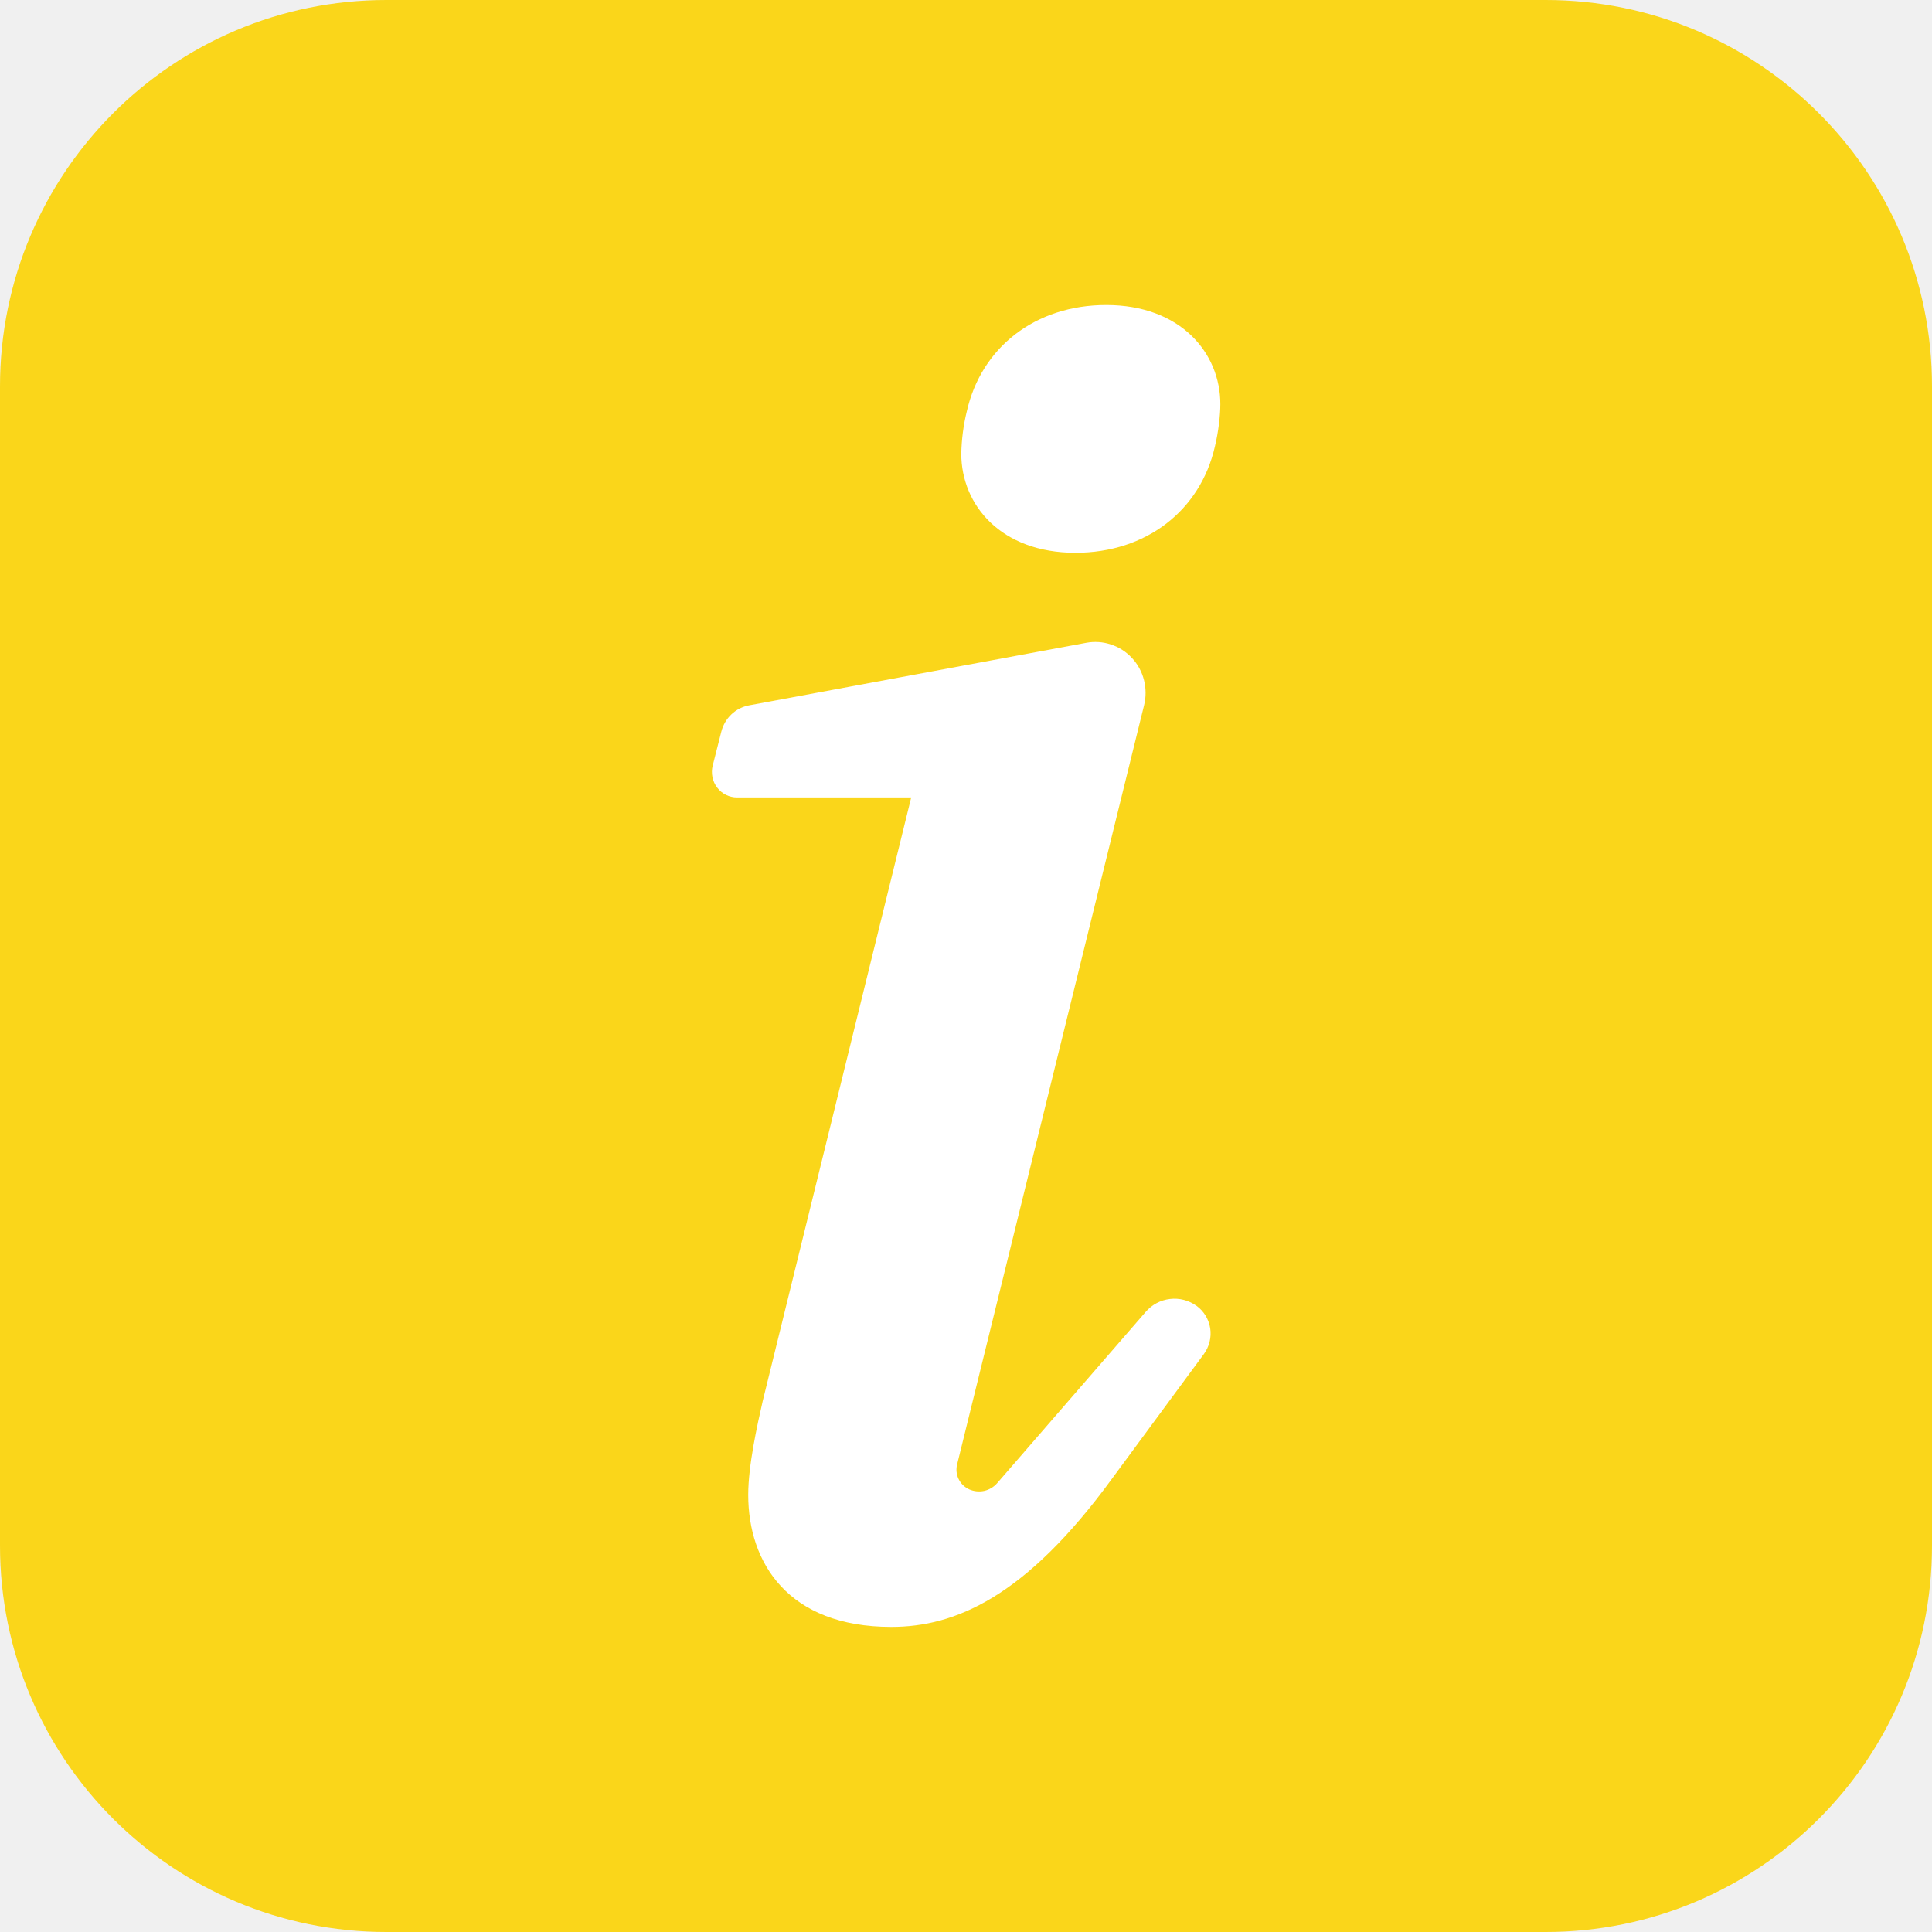
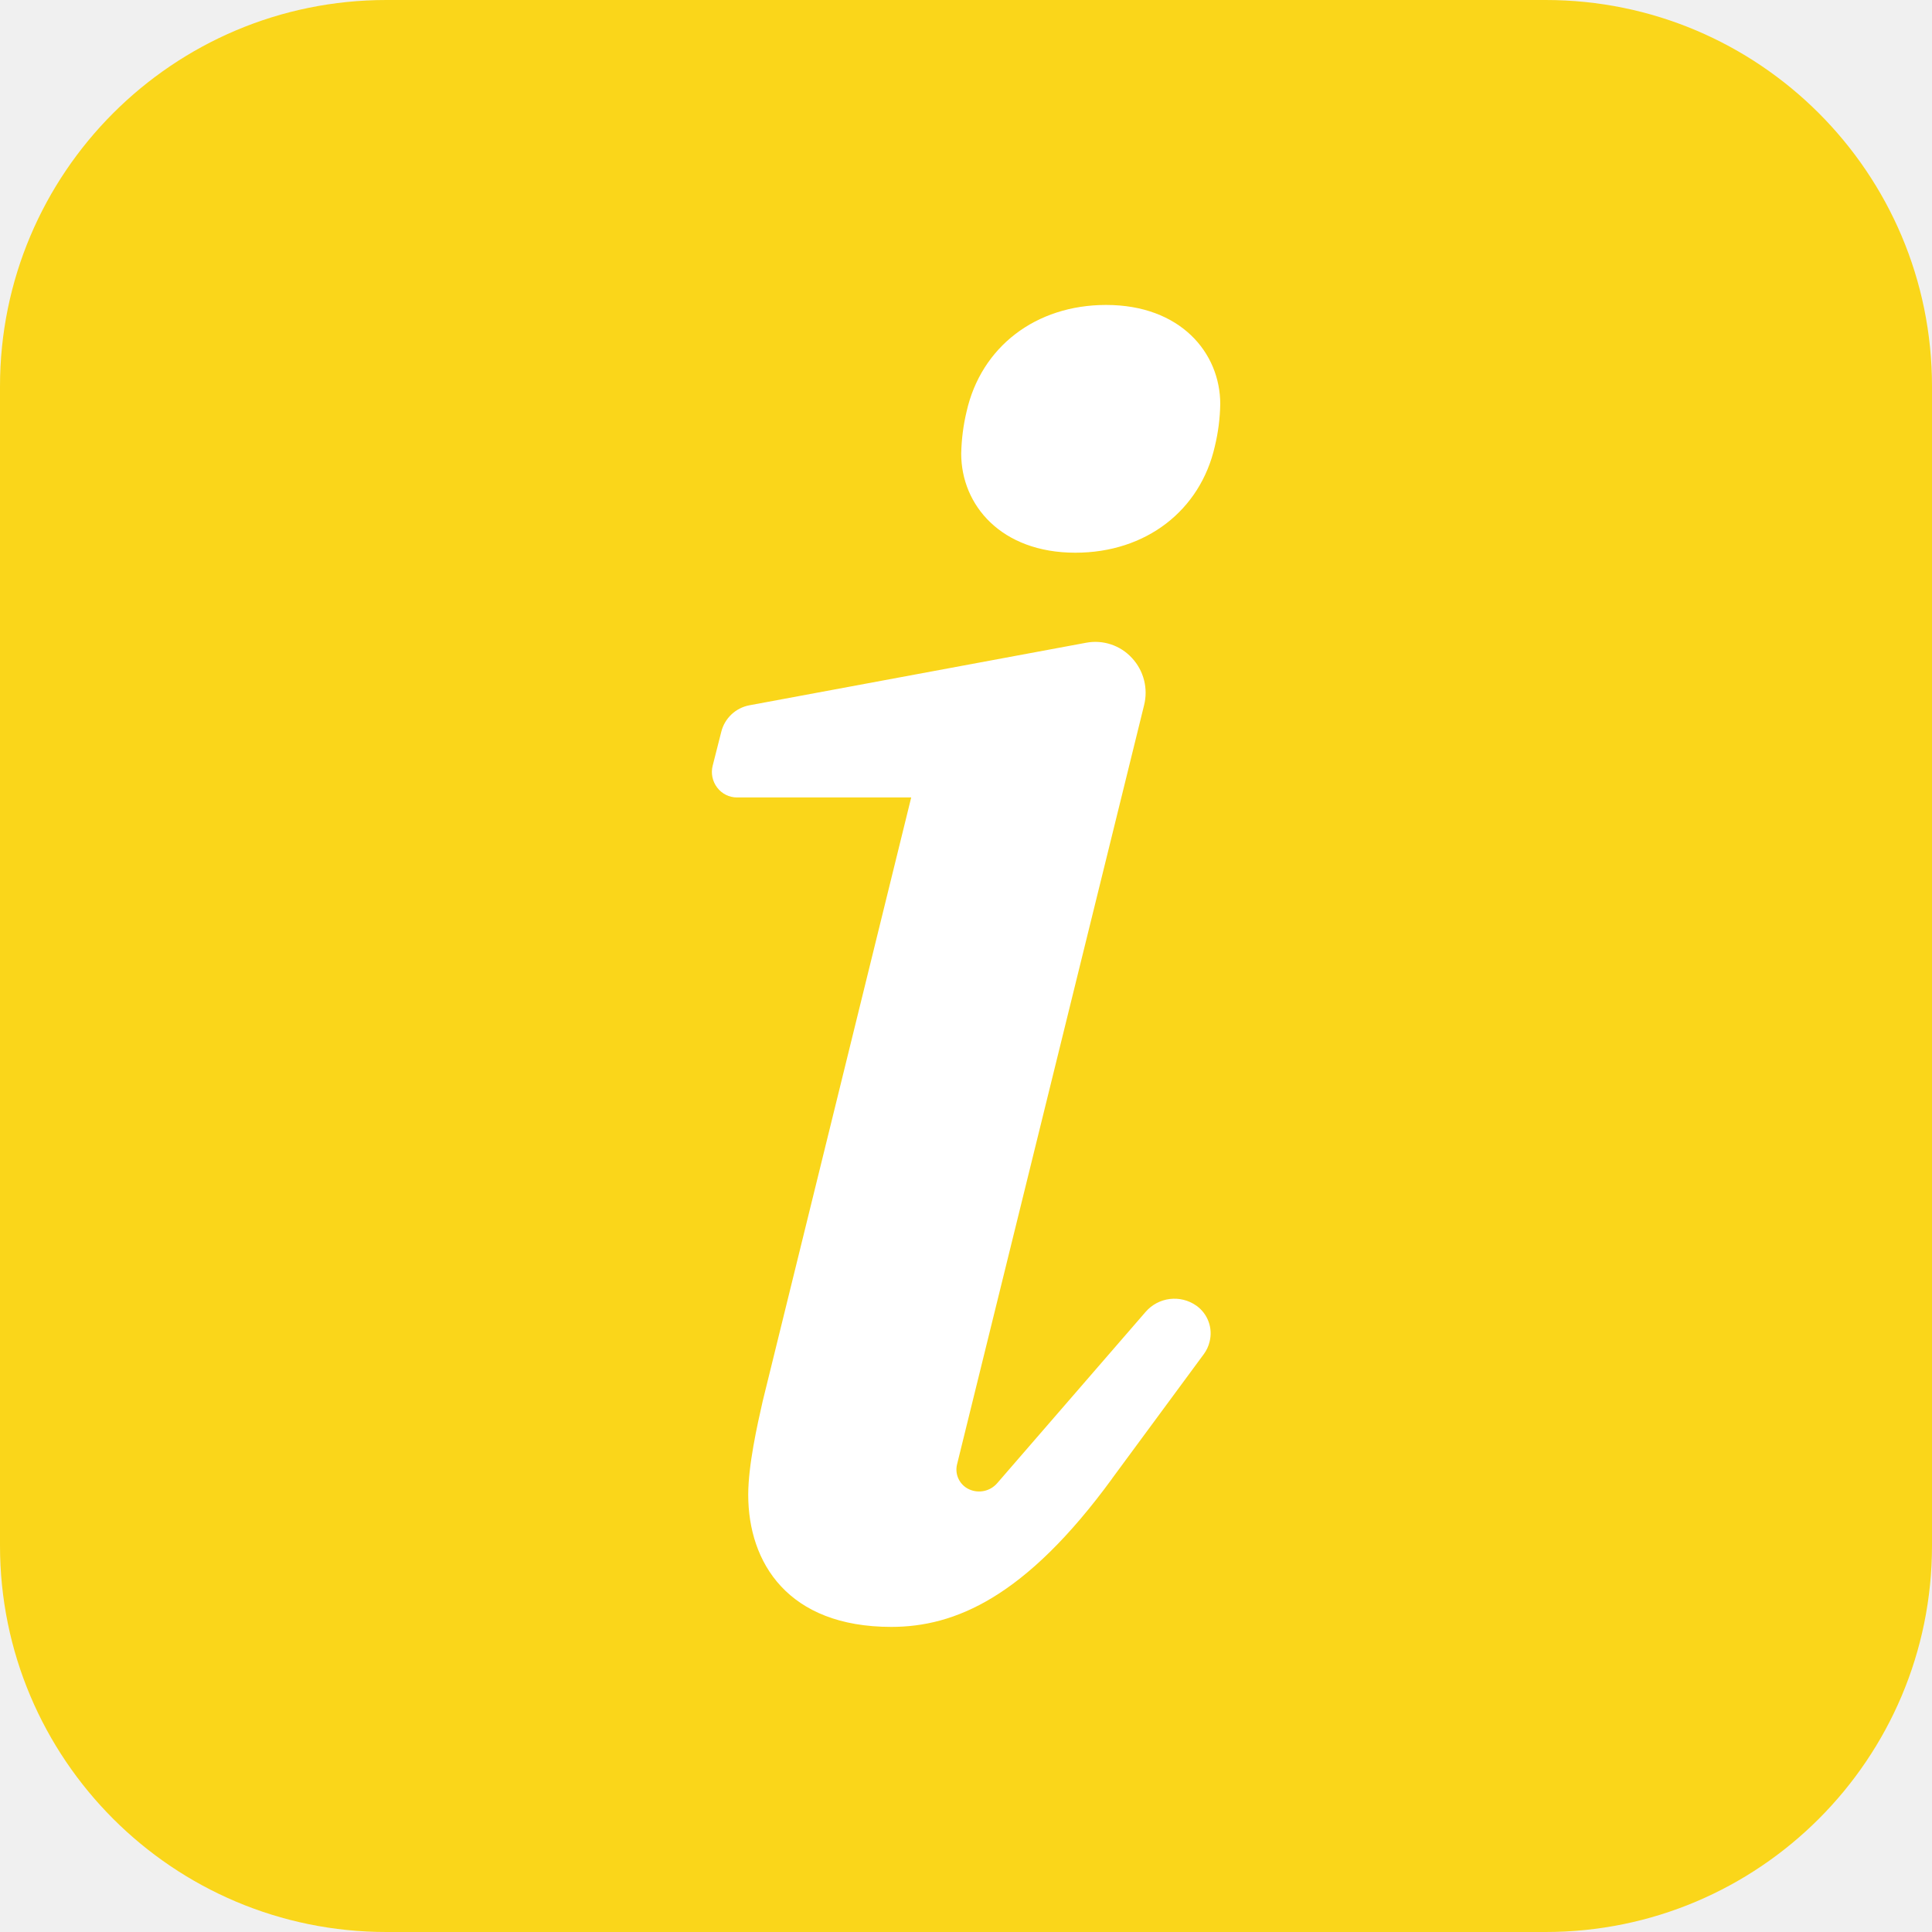
<svg xmlns="http://www.w3.org/2000/svg" width="25" height="25" viewBox="0 0 25 25" fill="none">
  <rect width="25" height="25" rx="5" fill="#FAD61A" />
-   <path fill-rule="evenodd" clip-rule="evenodd" d="M14.393 19.129C13.268 20.673 12.354 21.052 11.533 21.052C10.197 21.052 9.682 20.221 9.682 19.343C9.682 18.963 9.799 18.44 9.869 18.132L11.791 10.319H9.538C9.489 10.319 9.44 10.308 9.395 10.286C9.35 10.264 9.311 10.232 9.281 10.192C9.25 10.152 9.229 10.106 9.219 10.057C9.209 10.007 9.21 9.956 9.222 9.908L9.334 9.467C9.356 9.381 9.401 9.304 9.465 9.243C9.528 9.183 9.608 9.143 9.693 9.127L14.055 8.318C14.162 8.298 14.273 8.305 14.376 8.34C14.48 8.374 14.573 8.434 14.648 8.515C14.723 8.595 14.776 8.694 14.803 8.8C14.83 8.907 14.831 9.02 14.804 9.127L12.385 18.95C12.369 19.013 12.376 19.081 12.405 19.14C12.433 19.198 12.482 19.245 12.541 19.272C12.602 19.299 12.67 19.306 12.736 19.292C12.801 19.277 12.86 19.242 12.904 19.191L14.825 16.976C14.905 16.883 15.017 16.823 15.139 16.809C15.26 16.794 15.382 16.826 15.482 16.897C15.53 16.931 15.569 16.974 15.6 17.024C15.63 17.074 15.651 17.13 15.66 17.188C15.669 17.246 15.666 17.305 15.652 17.362C15.638 17.419 15.613 17.473 15.579 17.52L14.393 19.129ZM15.721 5.776C15.533 6.607 14.83 7.153 13.916 7.153C12.955 7.153 12.439 6.536 12.439 5.871C12.443 5.687 12.466 5.503 12.51 5.325C12.697 4.493 13.4 3.947 14.314 3.947C15.275 3.947 15.791 4.565 15.791 5.23C15.791 5.372 15.767 5.586 15.721 5.776Z" fill="white" />
+   <path fill-rule="evenodd" clip-rule="evenodd" d="M14.393 19.13c-1.126 1.543-2.04 1.922-2.86 1.922-1.336 0-1.851-.83-1.851-1.71 0-.38.117-.902.187-1.21l1.922-7.813H9.538a.32.32 0 01-.257-.127.331.331 0 01-.059-.284l.112-.441a.463.463 0 01.36-.34l4.361-.81a.642.642 0 01.593.198.66.66 0 01.156.612l-2.42 9.823a.281.281 0 00.157.322.31.31 0 00.363-.08l1.92-2.216a.493.493 0 01.658-.08.439.439 0 01.17.466.443.443 0 01-.073.158l-1.187 1.61zM15.72 5.775c-.188.83-.891 1.377-1.805 1.377-.961 0-1.477-.617-1.477-1.282.004-.184.027-.368.07-.546.188-.832.891-1.378 1.805-1.378.961 0 1.477.618 1.477 1.283a2.5 2.5 0 01-.07.546z" fill="#fff" />
</svg>
